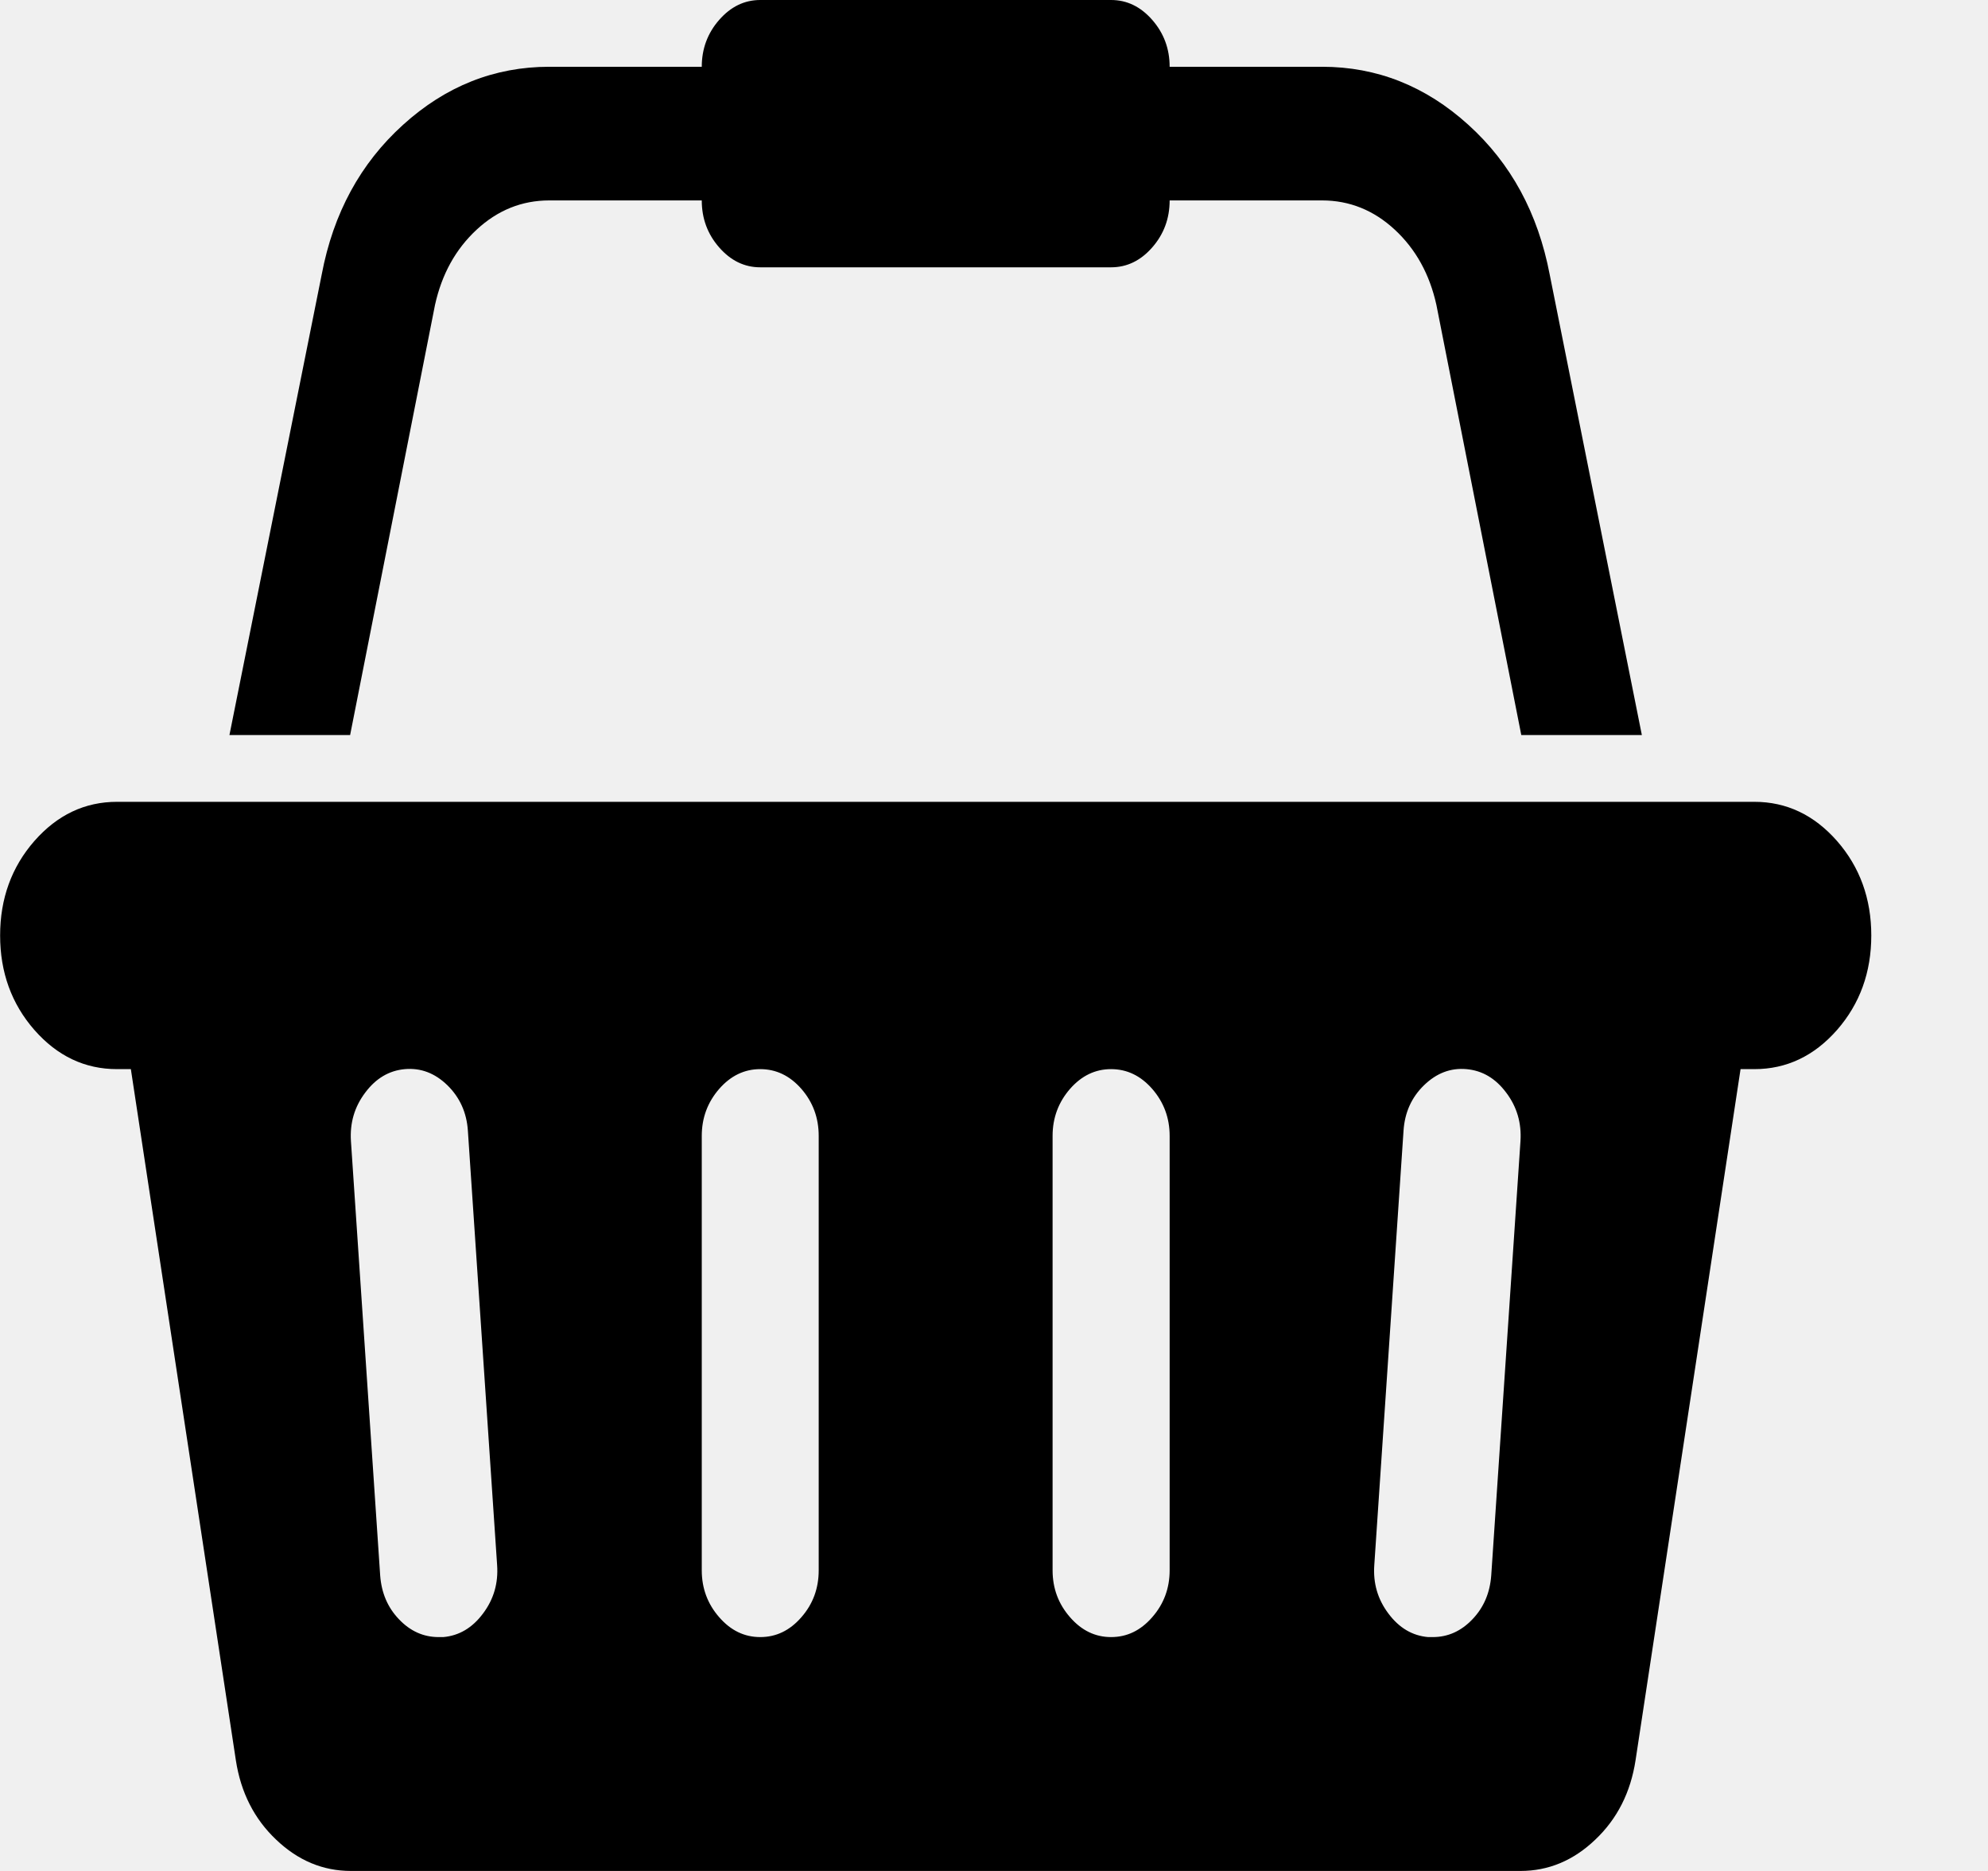
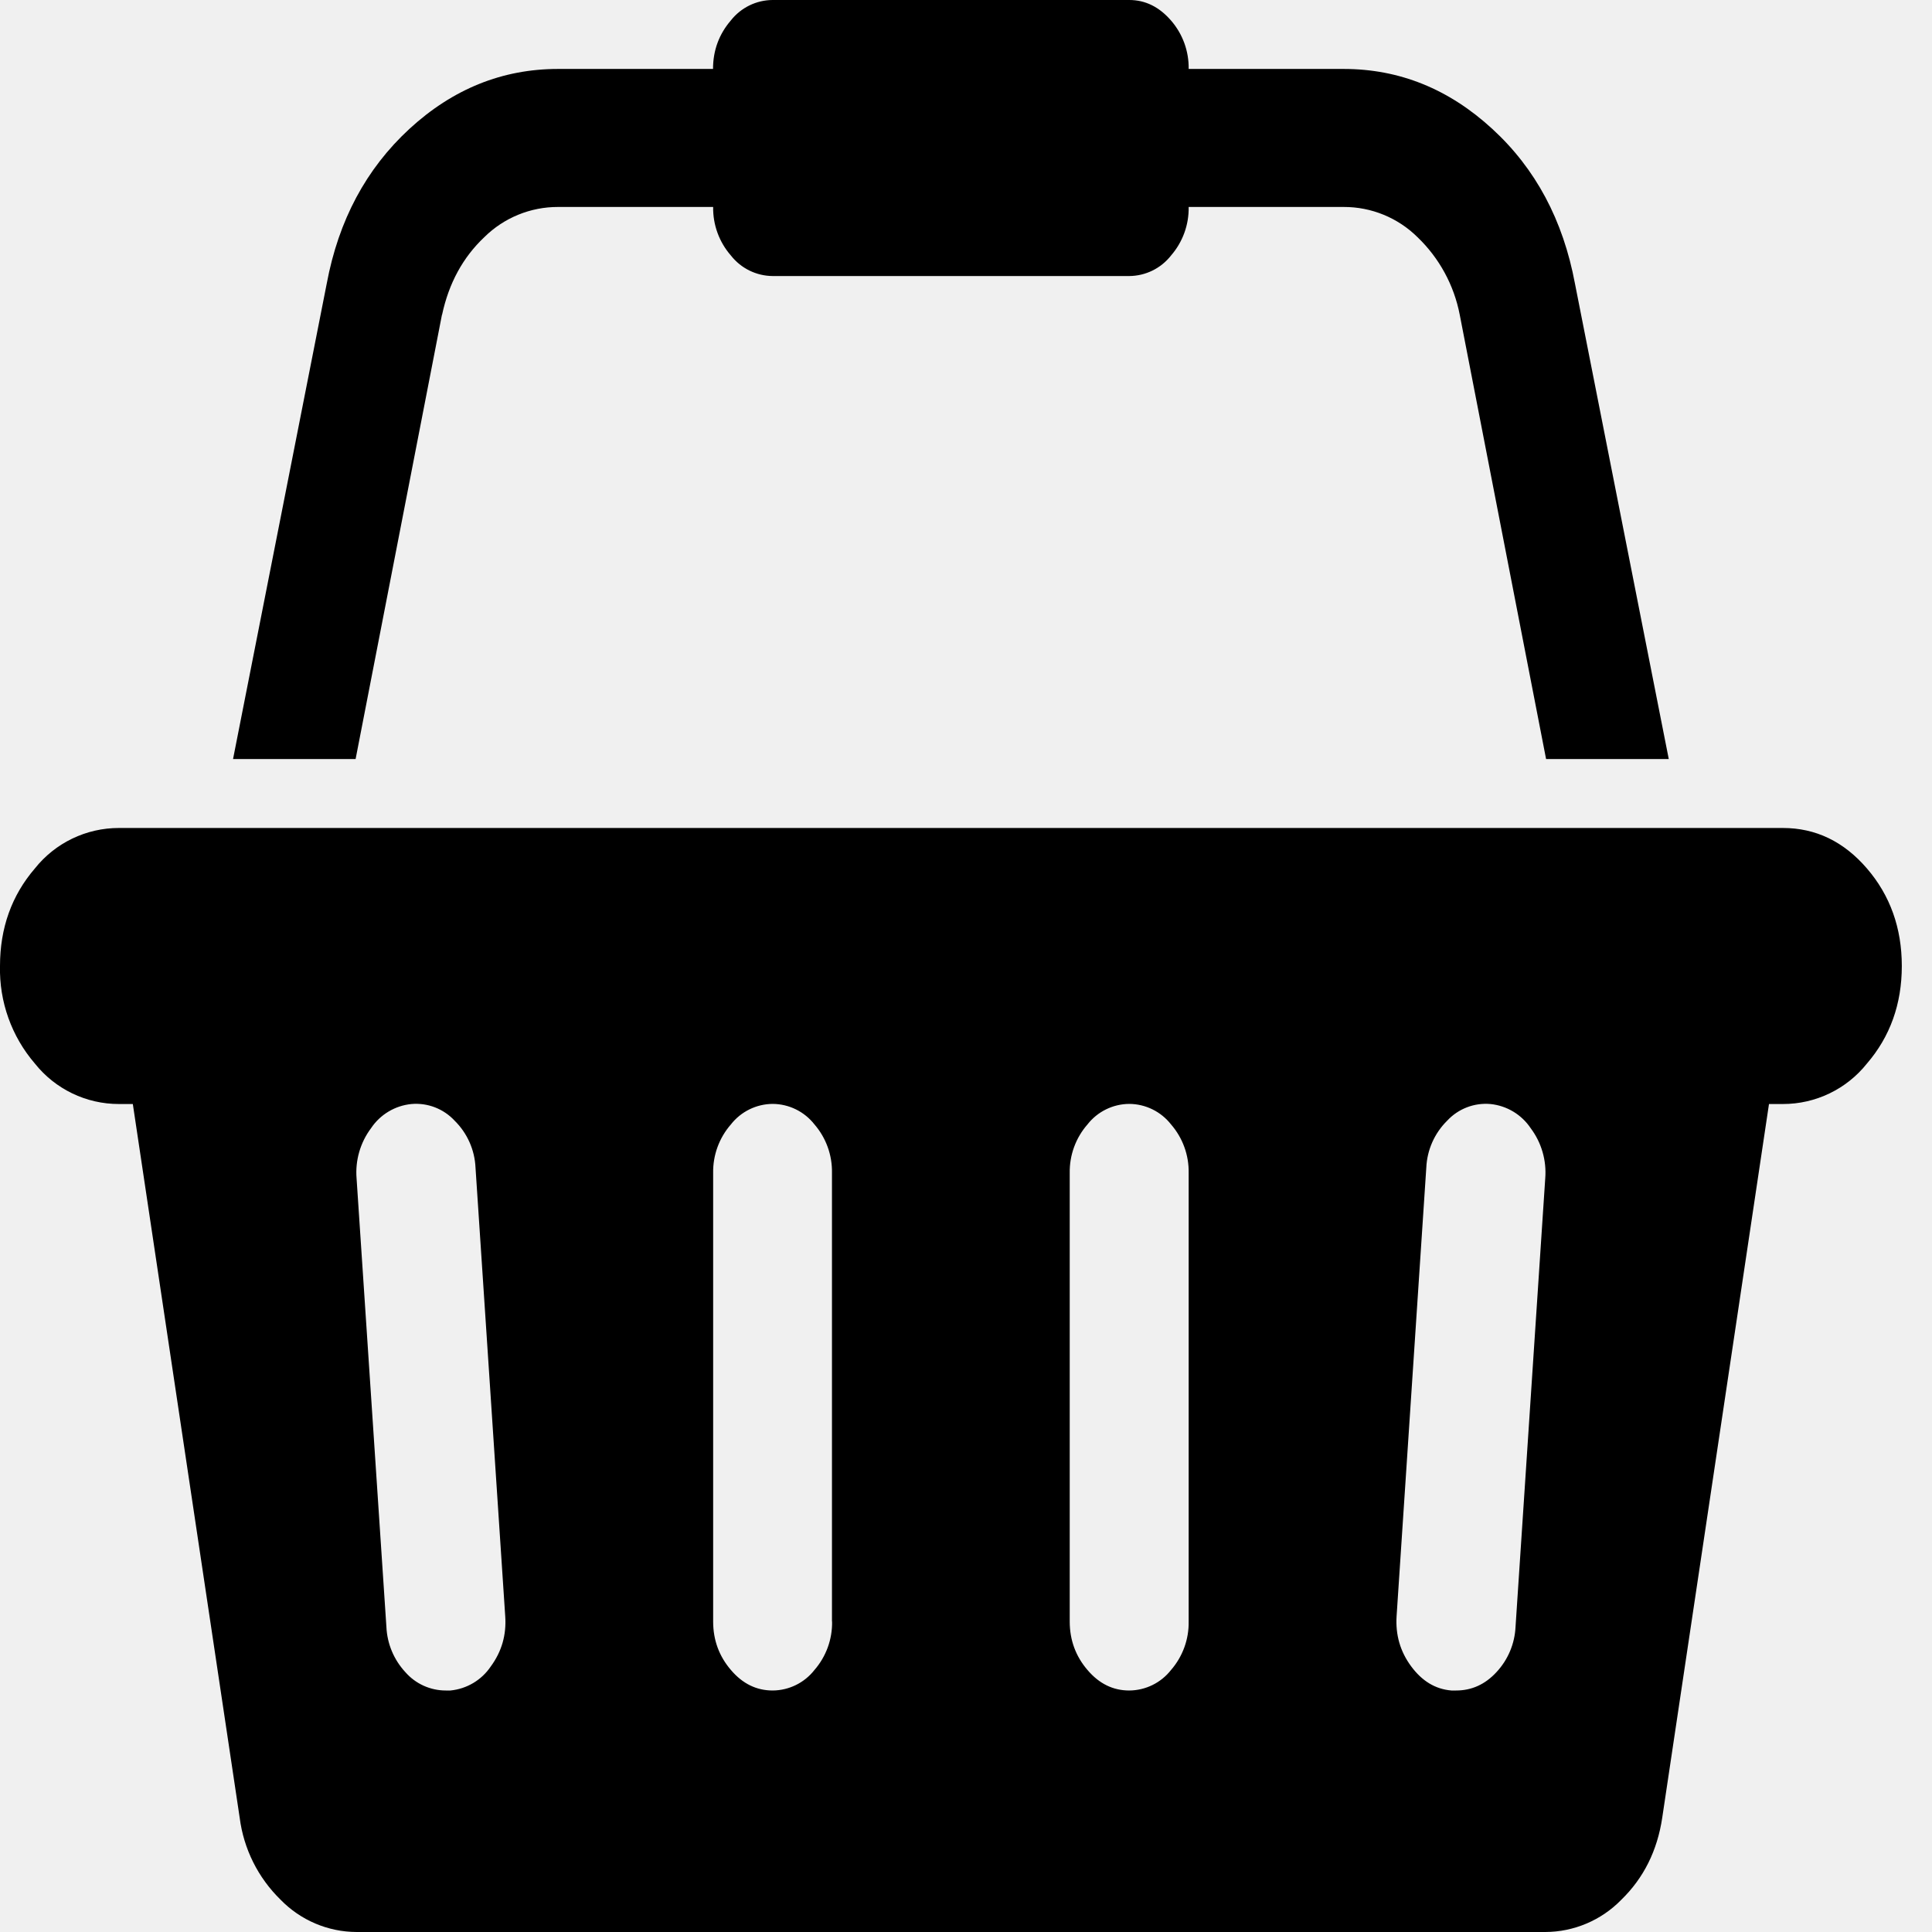
- <svg xmlns="http://www.w3.org/2000/svg" width="17" height="16" fill="none">
-   <path d="M15.002 6.857C15.277 6.857 15.513 6.969 15.709 7.192C15.904 7.415 16.002 7.685 16.002 8C16.002 8.315 15.904 8.585 15.709 8.808C15.513 9.031 15.277 9.143 15.002 9.143H14.884L13.986 15.054C13.944 15.327 13.83 15.554 13.642 15.732C13.455 15.911 13.241 16 13.002 16H3.001C2.762 16 2.548 15.911 2.361 15.732C2.173 15.554 2.059 15.327 2.017 15.054L1.119 9.143H1.001C0.725 9.143 0.49 9.031 0.294 8.808C0.099 8.585 0.001 8.315 0.001 8C0.001 7.685 0.099 7.415 0.294 7.192C0.49 6.969 0.725 6.857 1.001 6.857H15.002ZM3.791 14C3.926 13.988 4.039 13.921 4.13 13.799C4.222 13.677 4.262 13.539 4.251 13.384L4.001 9.67C3.991 9.515 3.932 9.385 3.826 9.281C3.719 9.177 3.598 9.131 3.462 9.143C3.327 9.155 3.214 9.222 3.123 9.344C3.031 9.466 2.991 9.604 3.001 9.759L3.251 13.473C3.262 13.622 3.315 13.747 3.412 13.848C3.508 13.949 3.621 14 3.751 14H3.791ZM7.001 13.429V9.714C7.001 9.56 6.952 9.426 6.853 9.312C6.754 9.199 6.637 9.143 6.501 9.143C6.366 9.143 6.249 9.199 6.15 9.312C6.051 9.426 6.001 9.56 6.001 9.714V13.429C6.001 13.583 6.051 13.717 6.15 13.83C6.249 13.944 6.366 14 6.501 14C6.637 14 6.754 13.944 6.853 13.83C6.952 13.717 7.001 13.583 7.001 13.429ZM10.002 13.429V9.714C10.002 9.56 9.952 9.426 9.853 9.312C9.754 9.199 9.637 9.143 9.501 9.143C9.366 9.143 9.249 9.199 9.15 9.312C9.051 9.426 9.001 9.56 9.001 9.714V13.429C9.001 13.583 9.051 13.717 9.15 13.83C9.249 13.944 9.366 14 9.501 14C9.637 14 9.754 13.944 9.853 13.83C9.952 13.717 10.002 13.583 10.002 13.429ZM12.752 13.473L13.002 9.759C13.012 9.604 12.972 9.466 12.88 9.344C12.789 9.222 12.676 9.155 12.54 9.143C12.405 9.131 12.284 9.177 12.177 9.281C12.07 9.385 12.012 9.515 12.002 9.67L11.752 13.384C11.741 13.539 11.781 13.677 11.873 13.799C11.964 13.921 12.077 13.988 12.212 14H12.252C12.382 14 12.495 13.949 12.591 13.848C12.688 13.747 12.741 13.622 12.752 13.473ZM3.72 2.607L2.994 6.286H1.962L2.751 2.348C2.85 1.824 3.082 1.397 3.447 1.067C3.811 0.737 4.228 0.571 4.697 0.571H6.001C6.001 0.417 6.051 0.283 6.15 0.17C6.249 0.057 6.366 0 6.501 0H9.501C9.637 0 9.754 0.057 9.853 0.17C9.952 0.283 10.002 0.417 10.002 0.571H11.306C11.775 0.571 12.192 0.737 12.556 1.067C12.921 1.397 13.152 1.824 13.252 2.348L14.04 6.286H13.009L12.283 2.607C12.225 2.345 12.107 2.131 11.927 1.964C11.748 1.798 11.54 1.714 11.306 1.714H10.002C10.002 1.869 9.952 2.003 9.853 2.116C9.754 2.229 9.637 2.286 9.501 2.286H6.501C6.366 2.286 6.249 2.229 6.15 2.116C6.051 2.003 6.001 1.869 6.001 1.714H4.697C4.462 1.714 4.255 1.798 4.076 1.964C3.896 2.131 3.778 2.345 3.72 2.607Z" fill="currentColor" />
+ <svg xmlns="http://www.w3.org/2000/svg" width="16" height="16" fill="none">
+   <g clip-path="url(#clip0)">
+     <path d="M14.765 6.857c.272 0 .504.112.696.335.192.223.289.493.289.808 0 .315-.097.585-.289.808a.888.888 0 0 1-.696.335h-.115l-.884 5.91c-.041.274-.154.5-.339.68a.883.883 0 0 1-.63.267H2.953a.882.882 0 0 1-.63-.268 1.152 1.152 0 0 1-.338-.678L1.1 9.143H.985a.888.888 0 0 1-.696-.335A1.196 1.196 0 0 1 0 8c0-.315.097-.585.289-.808a.888.888 0 0 1 .696-.335h13.78zM3.73 14a.456.456 0 0 0 .335-.2c.09-.123.13-.261.119-.416L3.938 9.67a.582.582 0 0 0-.173-.389.436.436 0 0 0-.358-.138.456.456 0 0 0-.334.2.611.611 0 0 0-.12.416l.247 3.714a.59.59 0 0 0 .157.375.444.444 0 0 0 .335.152h.038zm3.16-.571V9.714a.596.596 0 0 0-.145-.402.443.443 0 0 0-.346-.17.443.443 0 0 0-.346.17.596.596 0 0 0-.147.402v3.715c0 .154.05.288.147.401.097.114.212.17.346.17a.443.443 0 0 0 .346-.17.596.596 0 0 0 .146-.401zm2.954 0V9.714a.596.596 0 0 0-.146-.402.443.443 0 0 0-.346-.17.443.443 0 0 0-.346.17.596.596 0 0 0-.147.402v3.715c0 .154.05.288.147.401.097.114.212.17.346.17a.443.443 0 0 0 .346-.17.596.596 0 0 0 .146-.401zm2.707.044l.246-3.714a.611.611 0 0 0-.12-.415.456.456 0 0 0-.334-.201.436.436 0 0 0-.358.138.582.582 0 0 0-.173.389l-.246 3.714c-.01.155.03.293.12.415s.2.19.334.201h.039c.128 0 .24-.05.334-.152a.59.59 0 0 0 .158-.375zM3.66 2.607l-.715 3.679H1.93l.776-3.938c.098-.524.326-.95.685-1.281.359-.33.769-.496 1.23-.496h1.284c0-.154.05-.288.147-.401A.443.443 0 0 1 6.399 0h2.953c.133 0 .248.057.346.17a.596.596 0 0 1 .146.401h1.284c.461 0 .871.166 1.23.496.36.33.587.757.685 1.281l.777 3.938h-1.016l-.715-3.679a1.207 1.207 0 0 0-.35-.643.865.865 0 0 0-.611-.25H9.844a.596.596 0 0 1-.146.402.443.443 0 0 1-.346.17H6.399a.443.443 0 0 1-.346-.17.596.596 0 0 1-.147-.402H4.622a.865.865 0 0 0-.611.25c-.177.167-.294.381-.35.643z" fill="currentColor" />
+   </g>
+   <defs>
+     <clipPath id="clip0">
+       <path fill="#fff" d="M0 0h16v16H0z" />
+     </clipPath>
+   </defs>
</svg>
